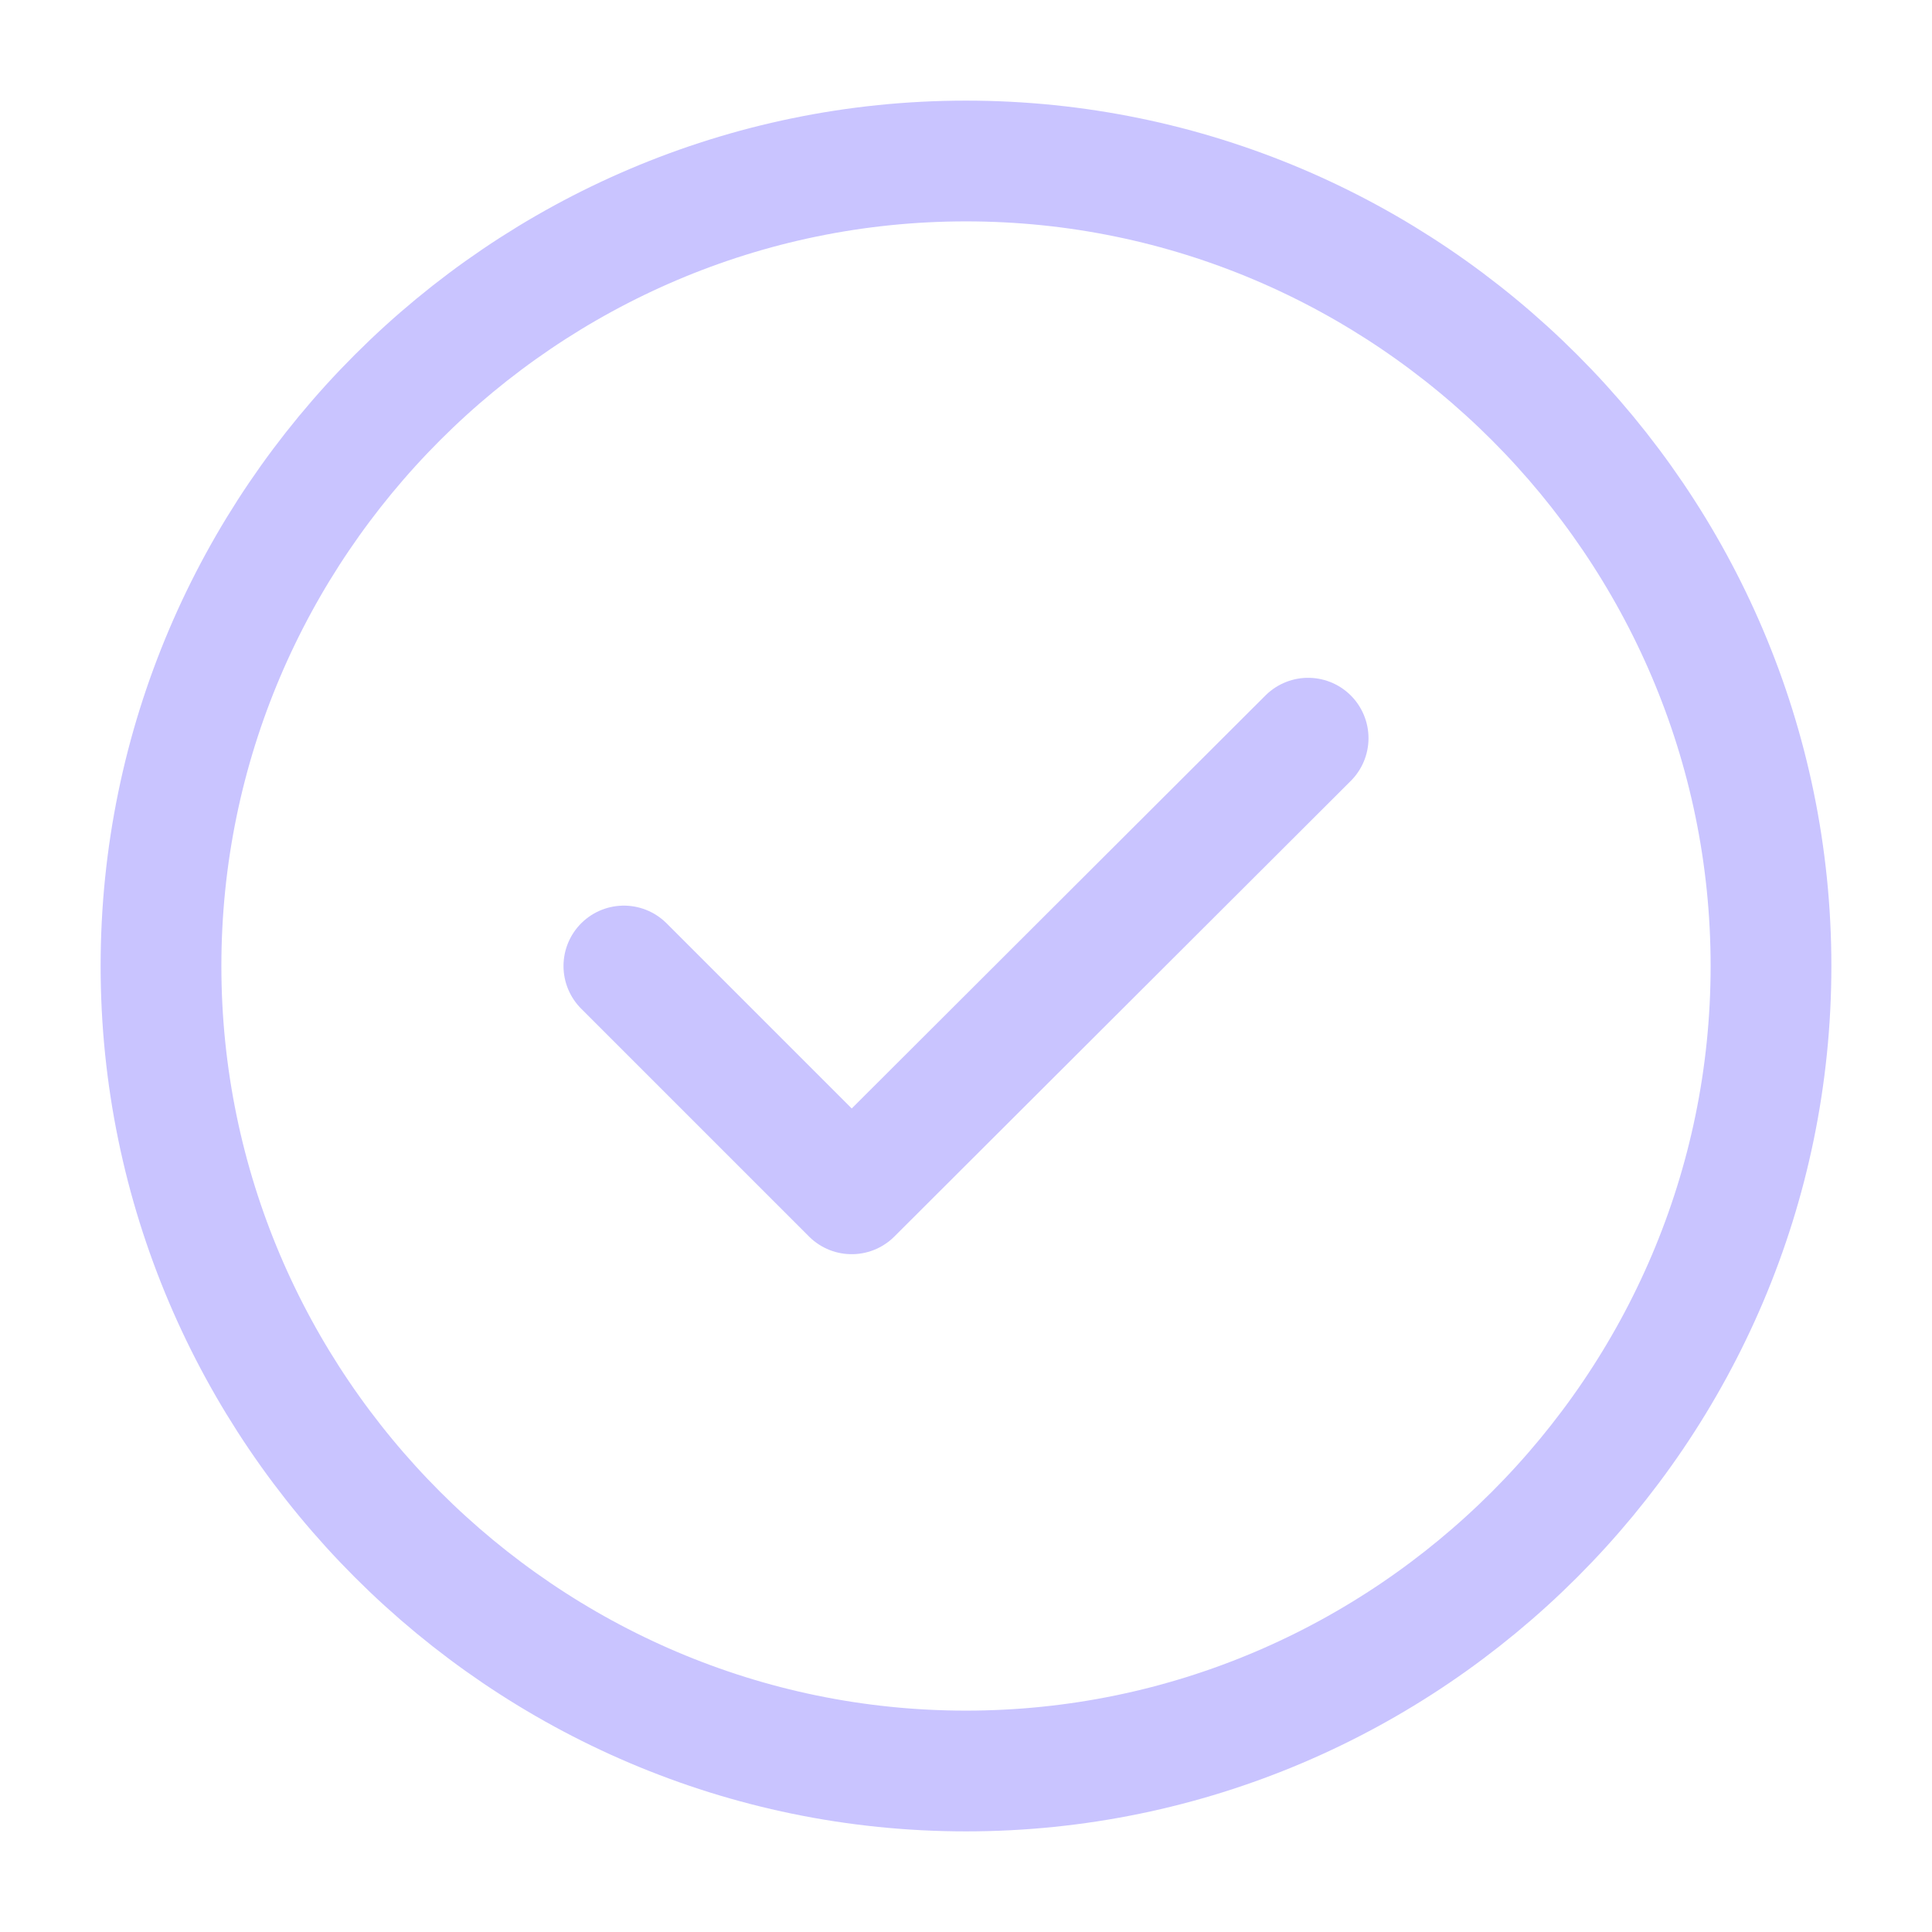
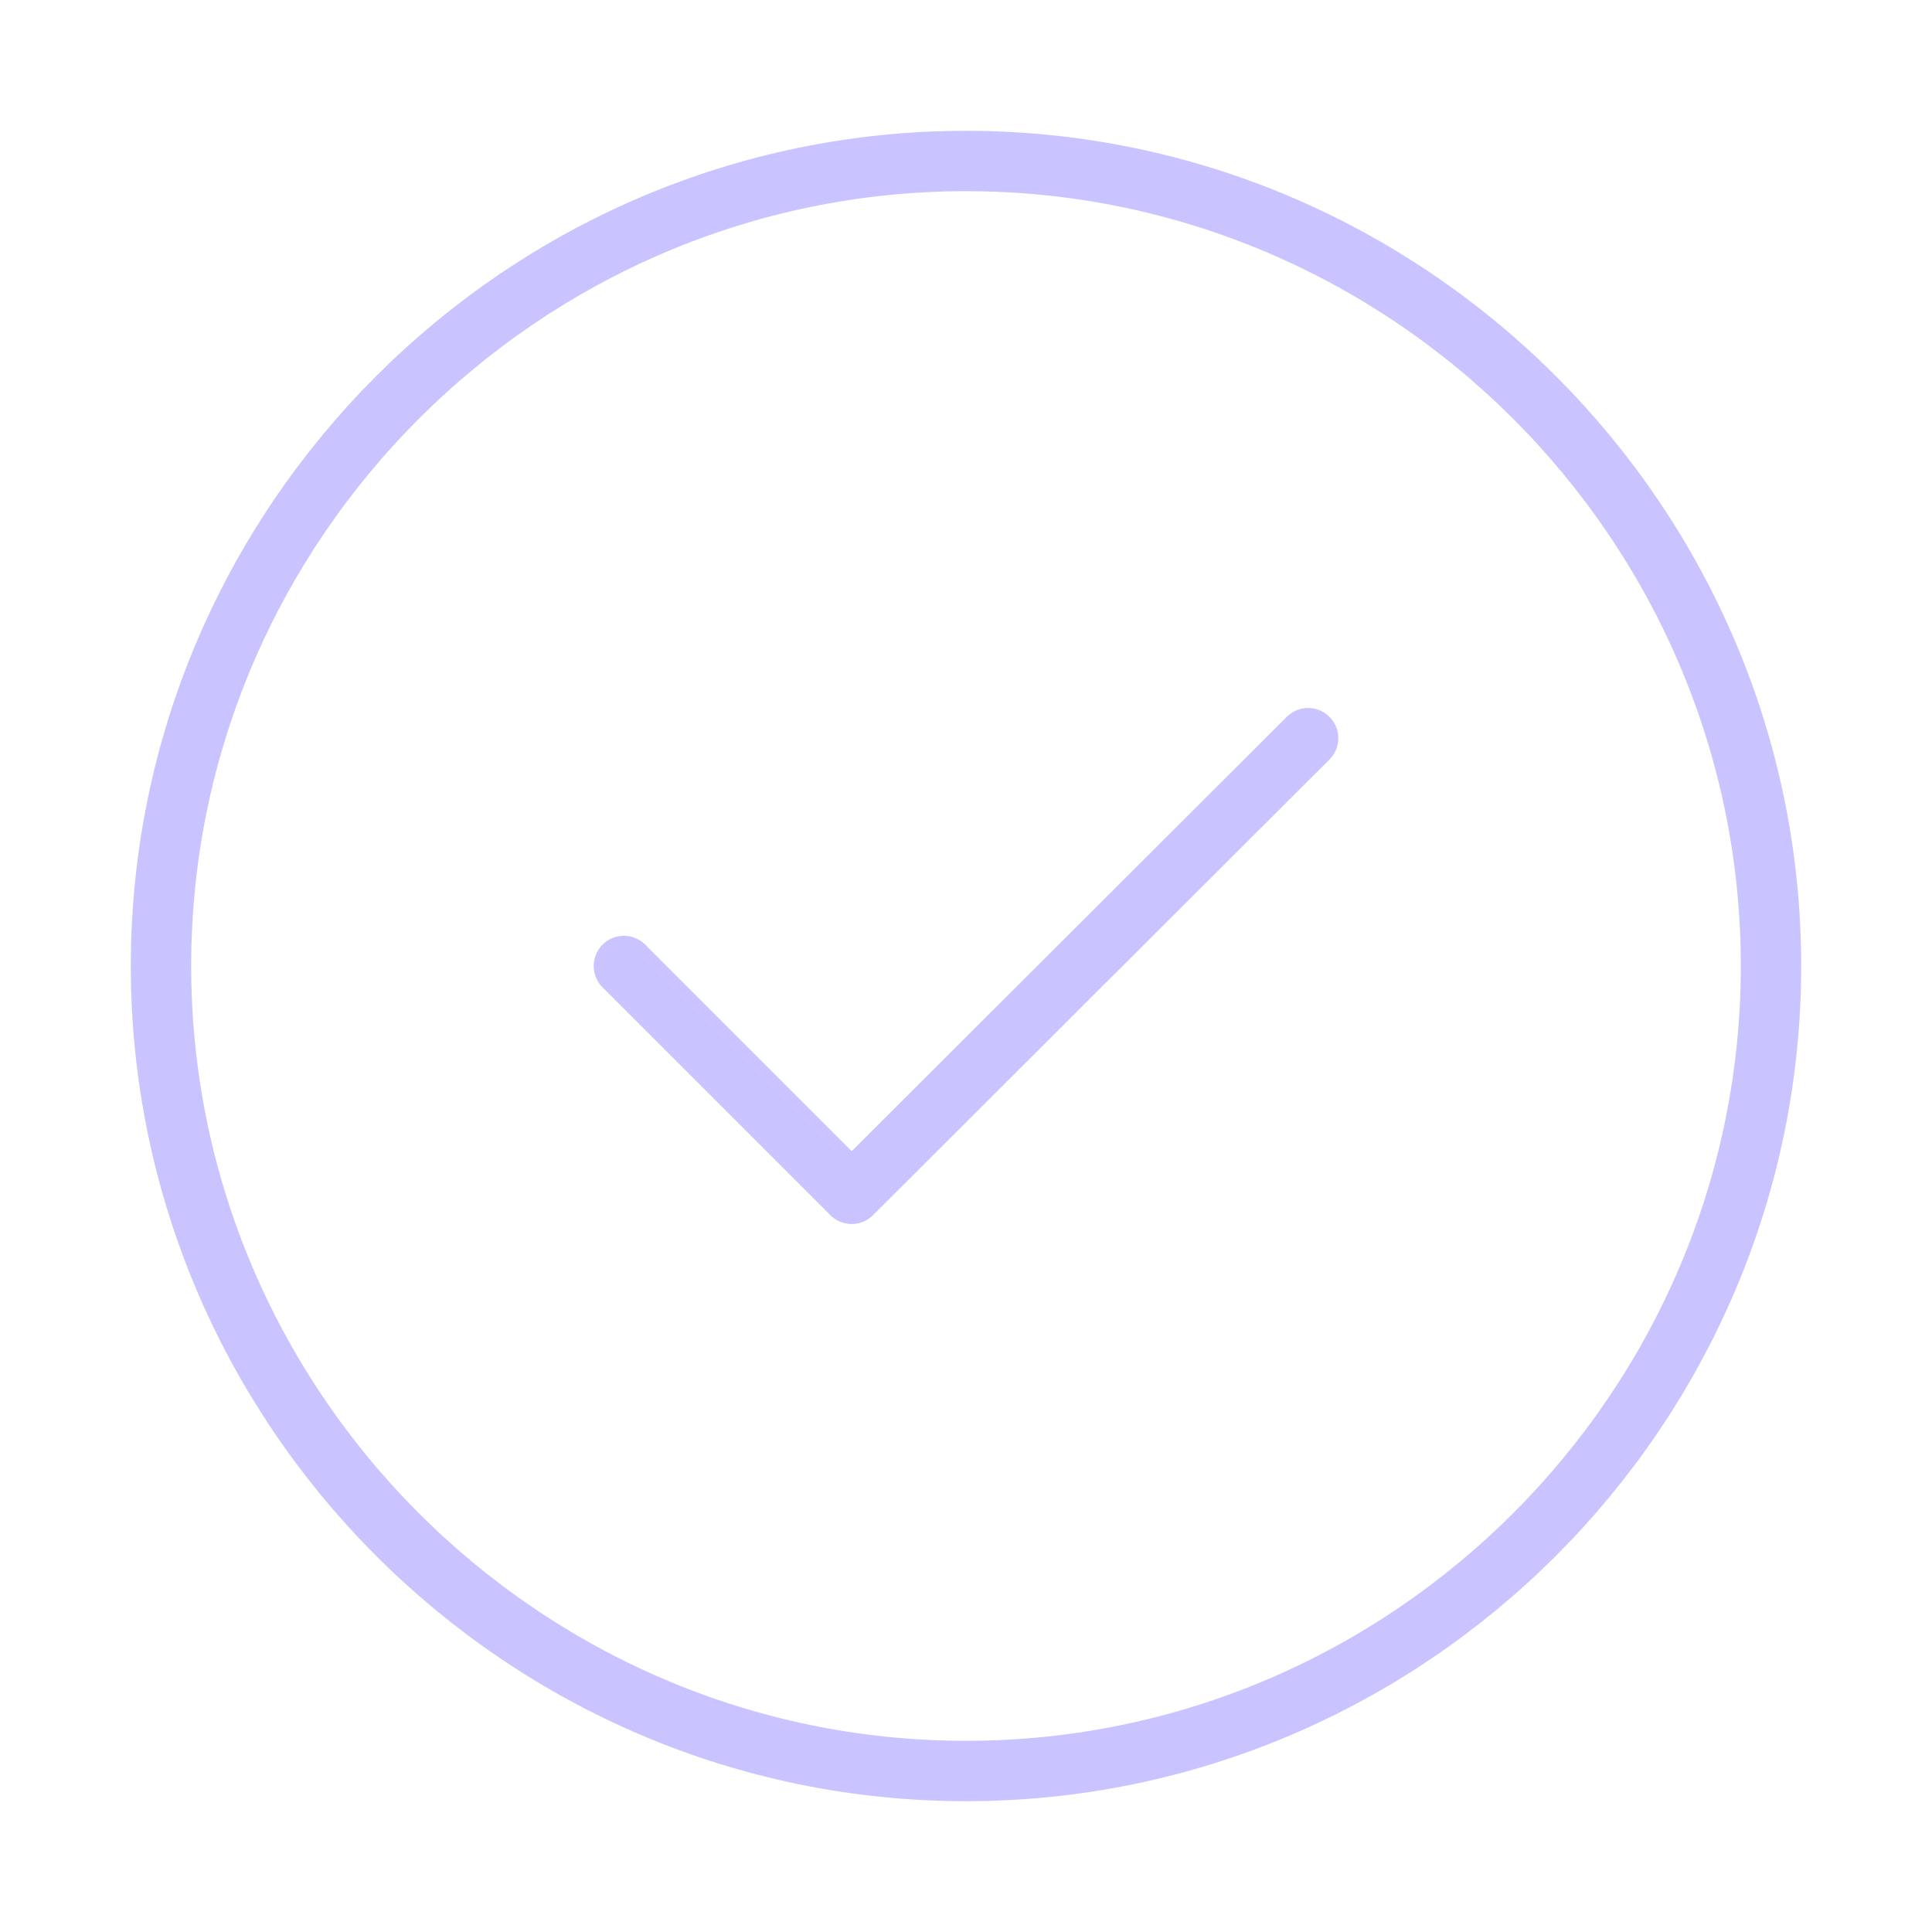
- <svg xmlns="http://www.w3.org/2000/svg" width="24" height="24" viewBox="0 0 24 24" fill="none">
-   <path d="M12 22C17.5 22 22 17.5 22 12C22 6.5 17.5 2 12 2C6.5 2 2 6.5 2 12C2 17.5 6.5 22 12 22Z" stroke="#C9C4FF" stroke-width="1.5" stroke-linecap="round" stroke-linejoin="round" />
-   <path d="M7.75 12L10.58 14.83L16.25 9.17" stroke="#C9C4FF" stroke-width="1.5" stroke-linecap="round" stroke-linejoin="round" />
+ <svg xmlns="http://www.w3.org/2000/svg" width="48" height="48" viewBox="0 0 48 48" fill="none">
+   <path d="M24 44C35 44 44 35 44 24C44 13 35 4 24 4C13 4 4 13 4 24C4 35 13 44 24 44Z" stroke="#C9C4FF" stroke-width="1.5" stroke-linecap="round" stroke-linejoin="round" />
+   <path d="M15.5 24L21.16 29.66L32.5 18.34" stroke="#C9C4FF" stroke-width="1.5" stroke-linecap="round" stroke-linejoin="round" />
</svg>
